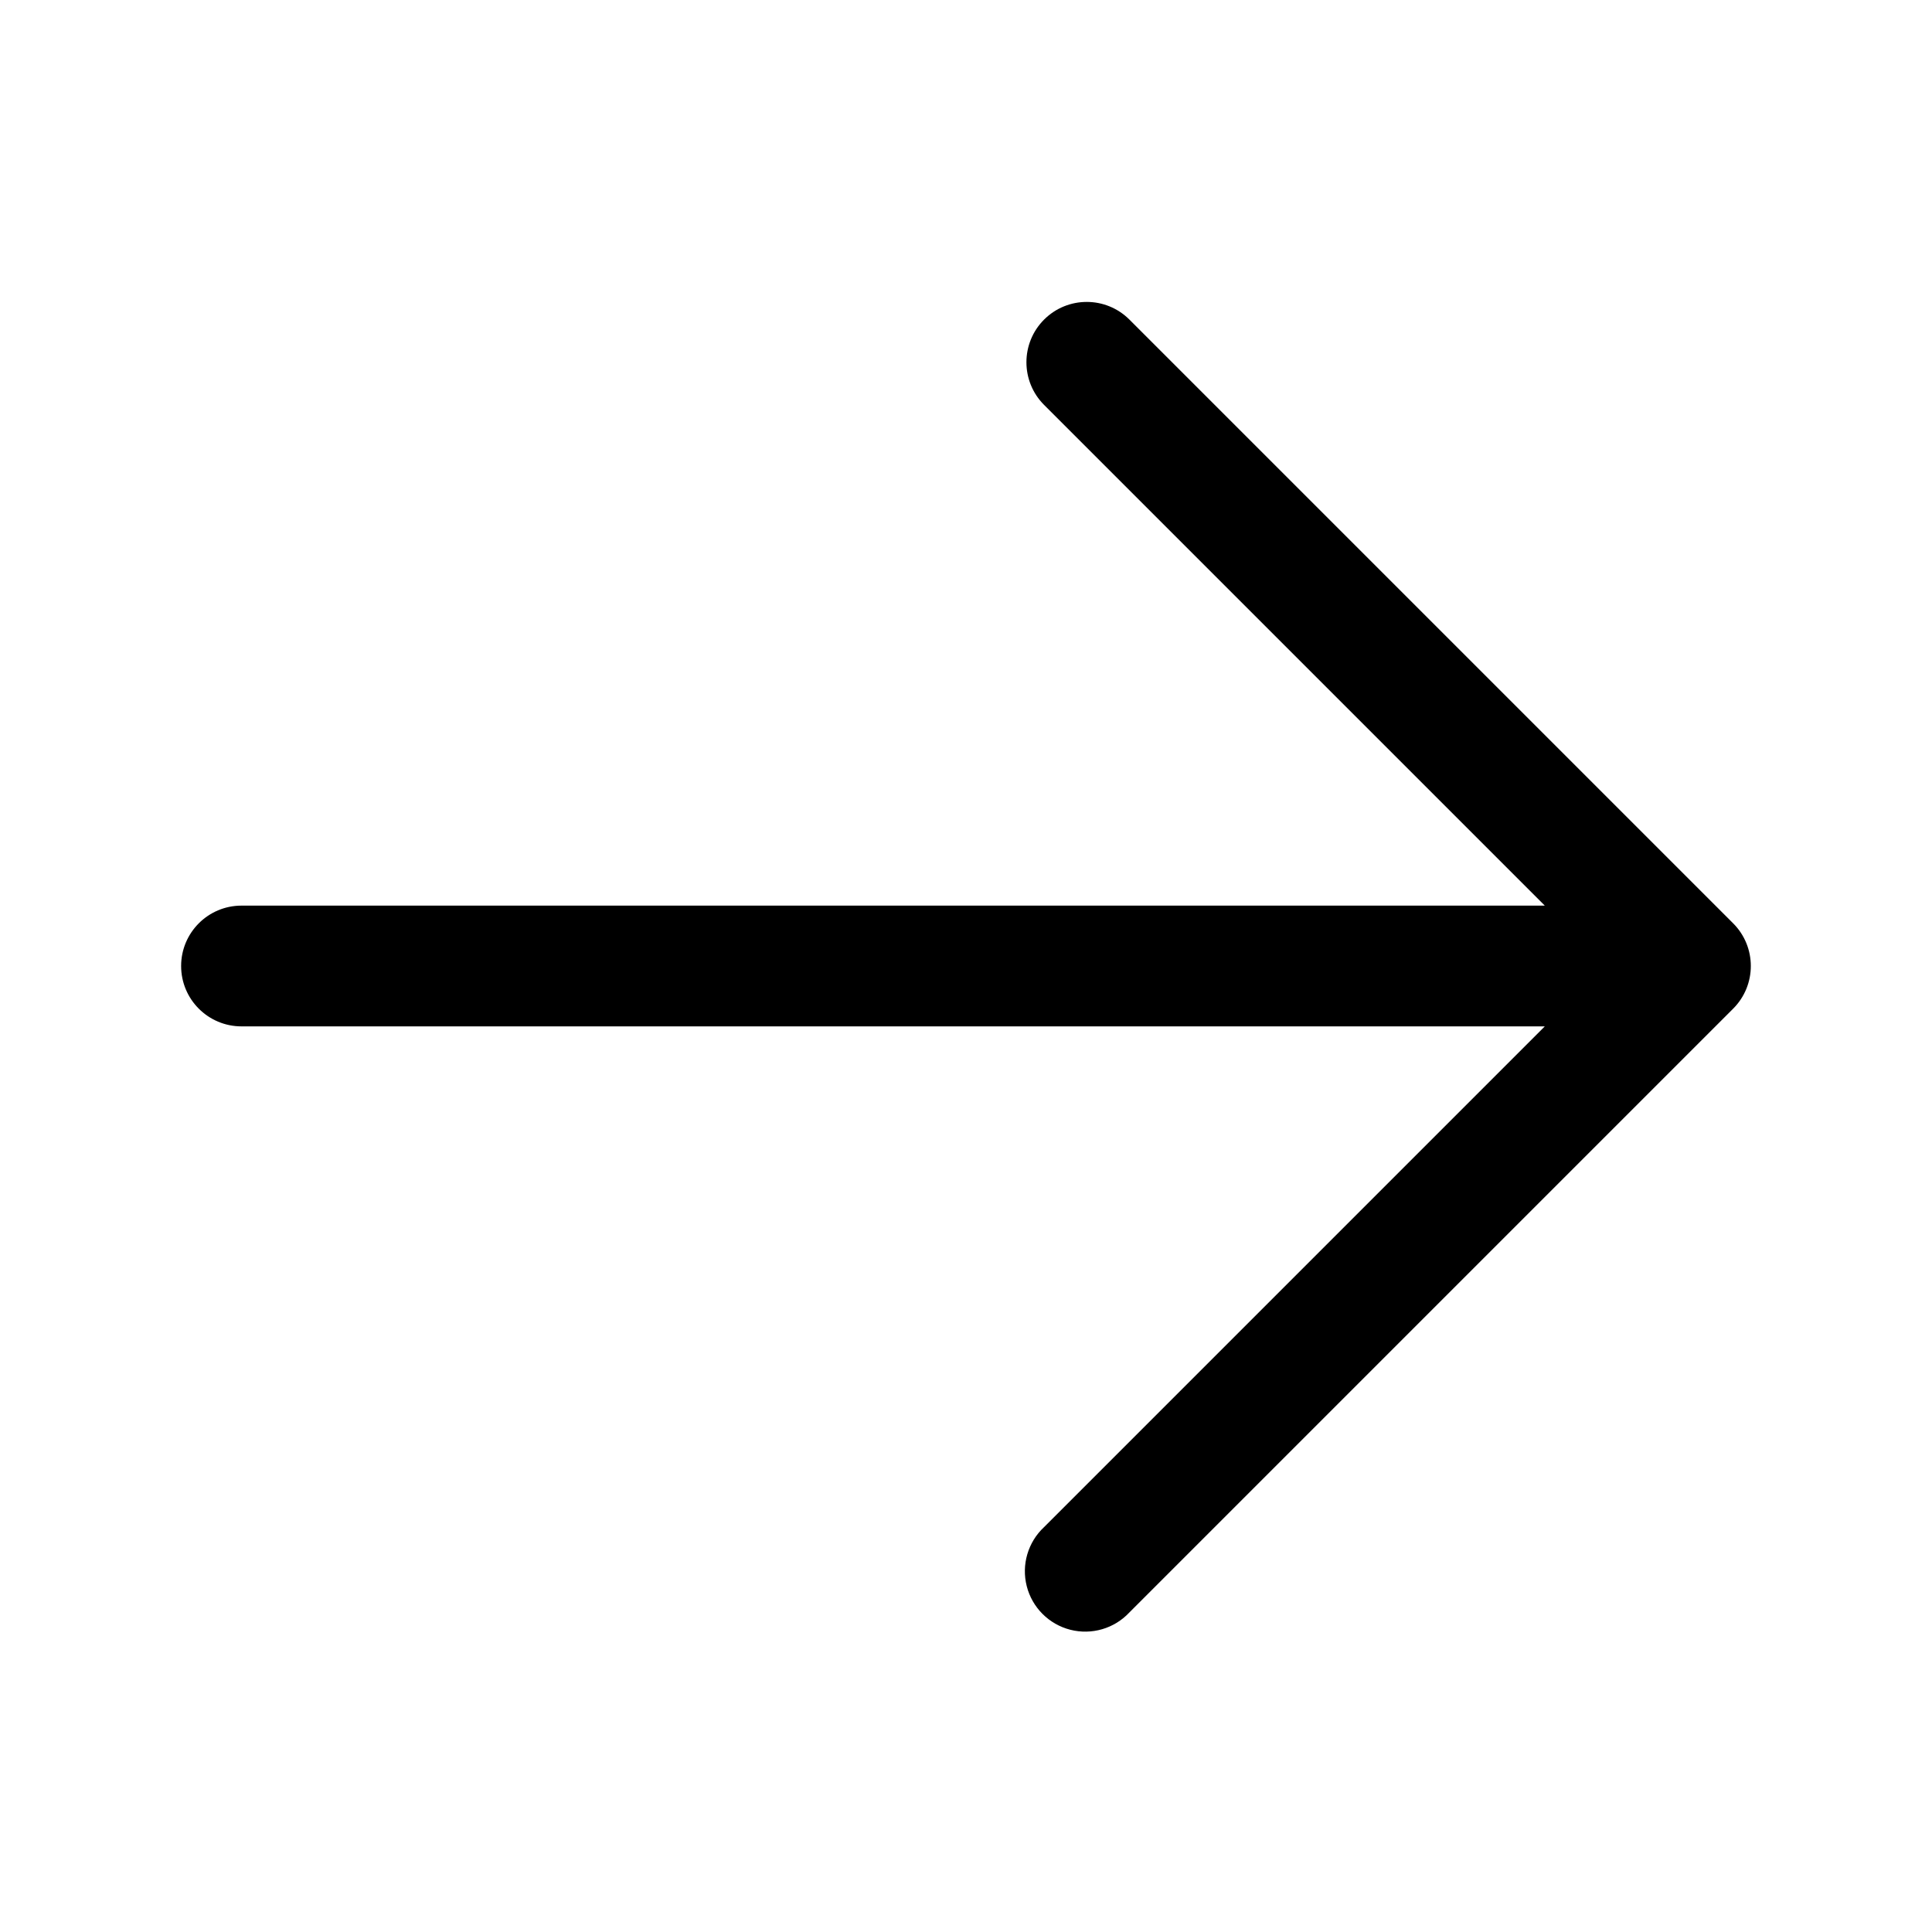
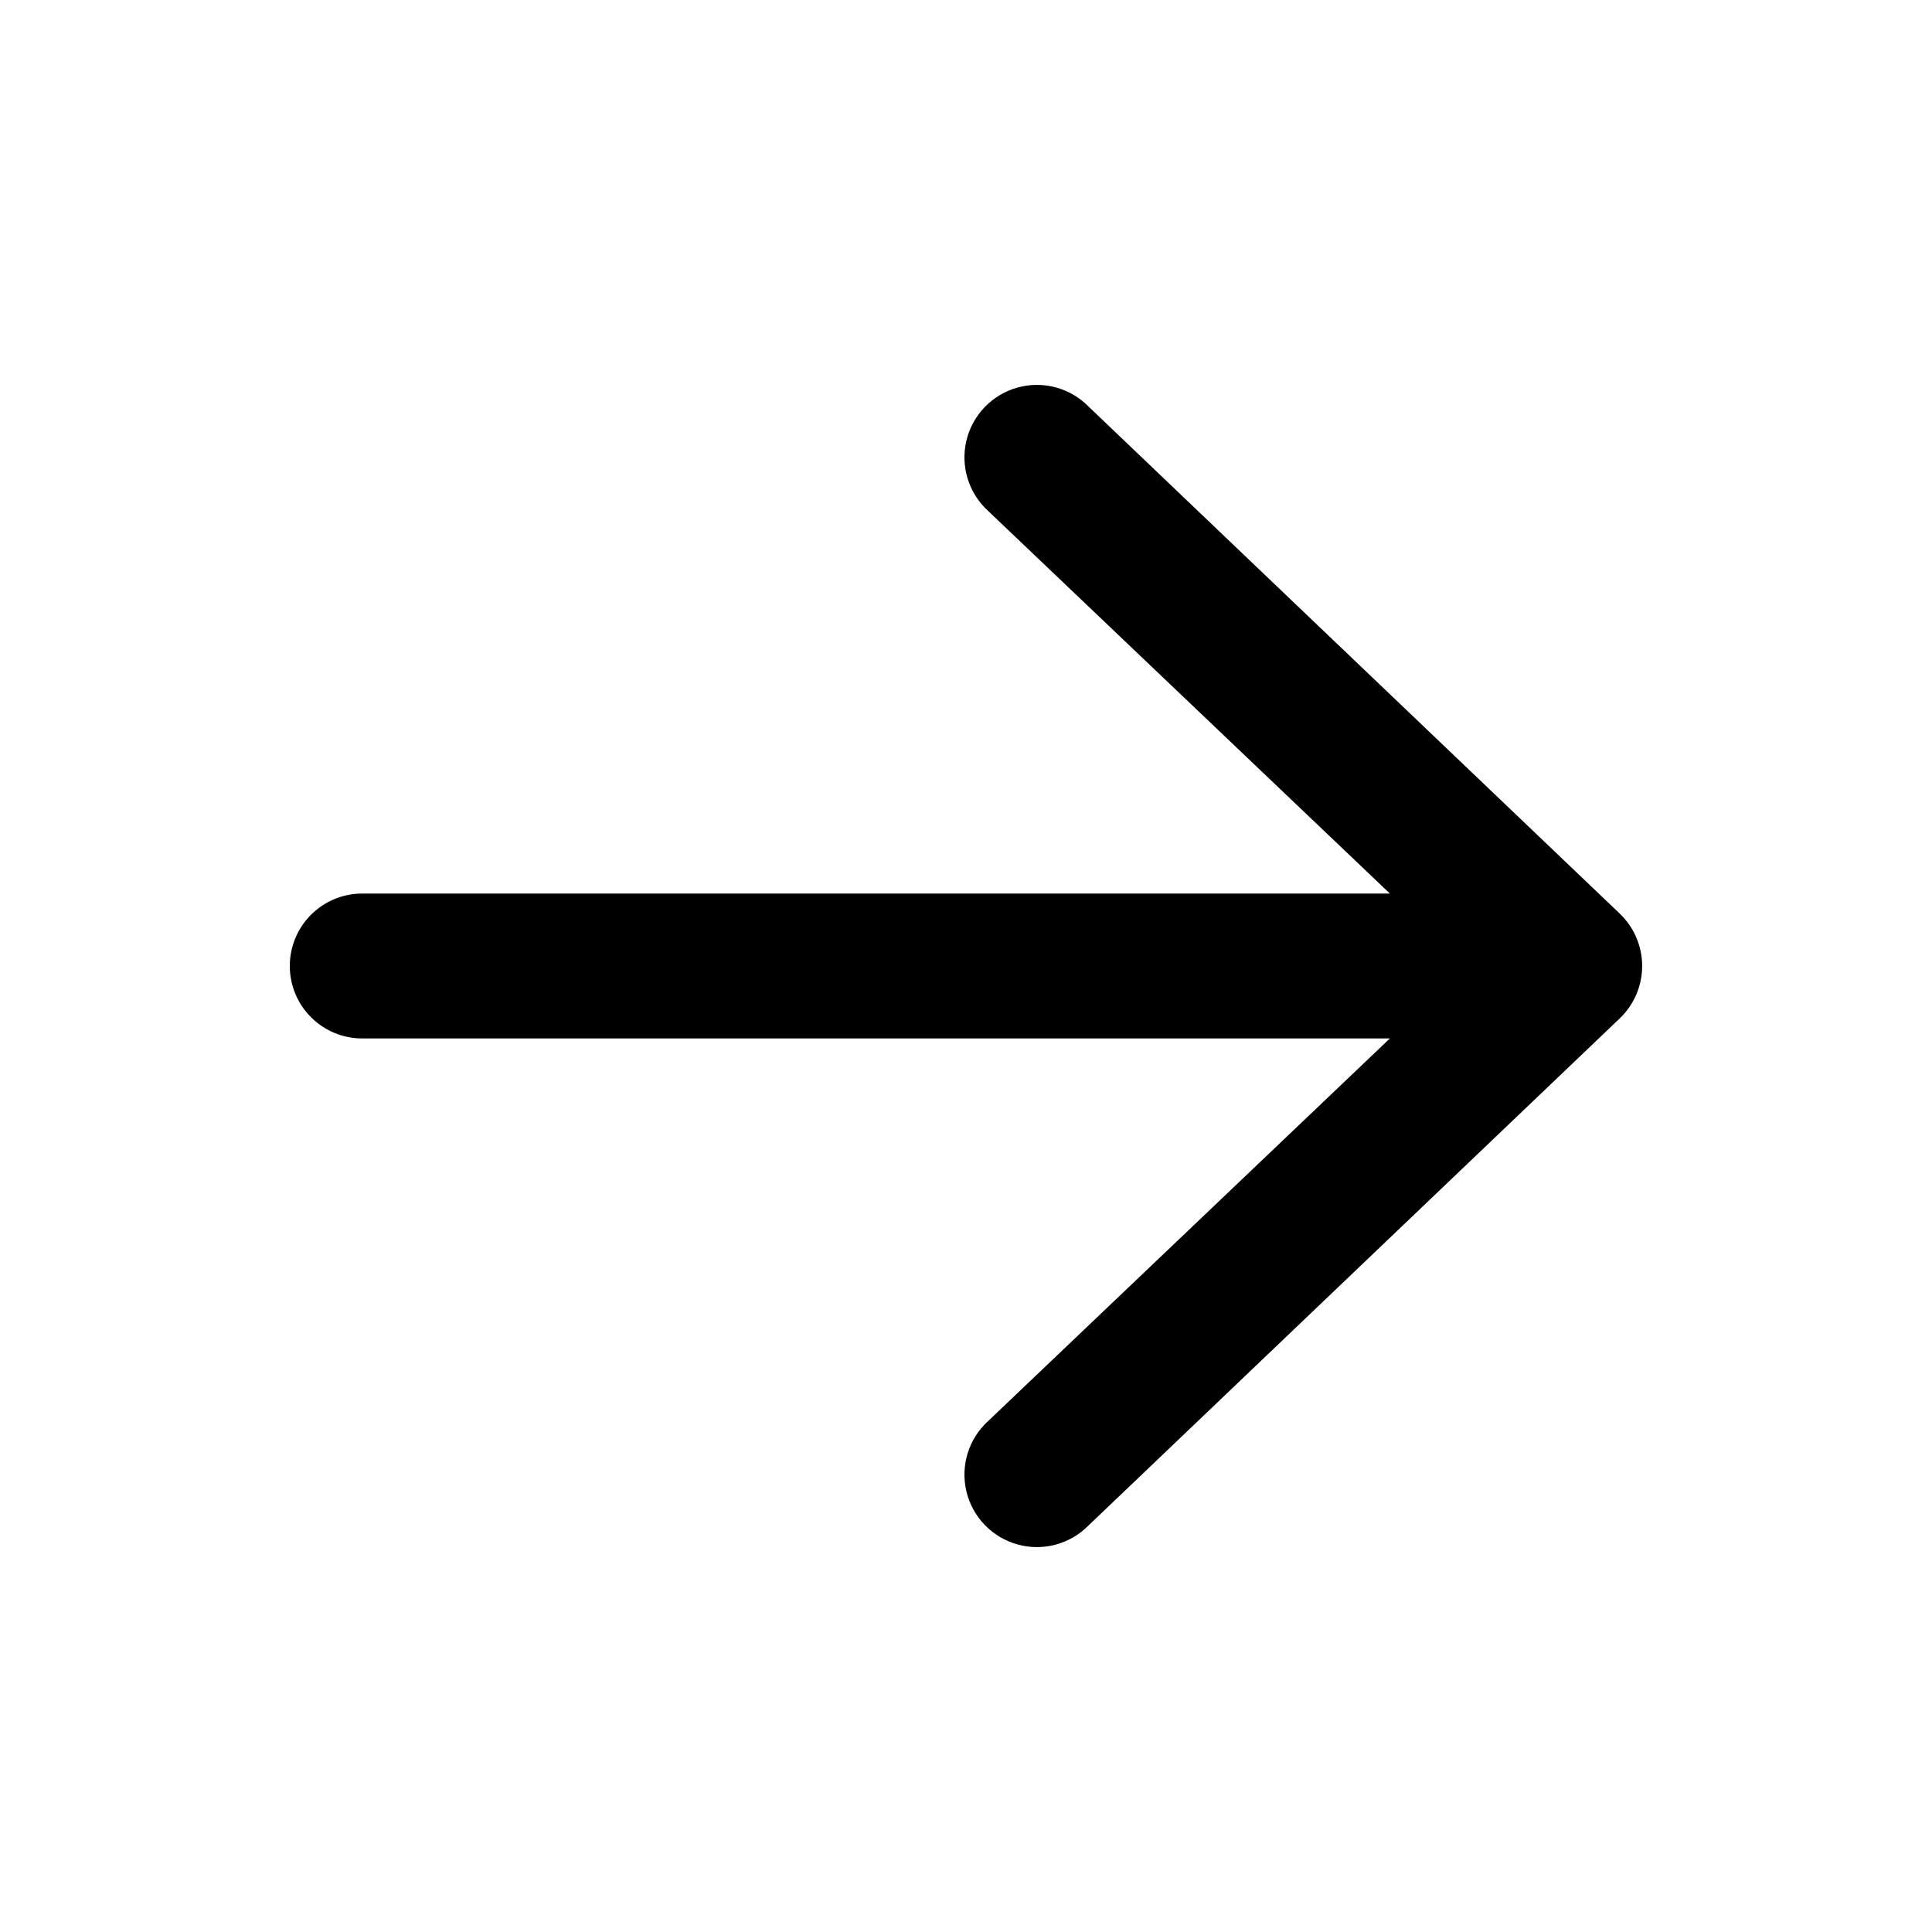
- <svg xmlns="http://www.w3.org/2000/svg" viewBox="0 0 24 24" fill="currentColor" class="w-6 h-6">
-   <path fill-rule="evenodd" d="M12.97 3.97a.75.75 0 011.06 0l7.5 7.5a.75.75 0 010 1.06l-7.5 7.5a.75.75 0 11-1.06-1.06l6.22-6.22H3a.75.75 0 010-1.5h16.19l-6.22-6.22a.75.75 0 010-1.06z" clip-rule="evenodd" />
+ <svg xmlns="http://www.w3.org/2000/svg" viewBox="0 0 20 20" fill="currentColor" class="w-5 h-5">
+   <path fill-rule="evenodd" d="M3 10a.75.75 0 01.75-.75h10.638L10.23 5.29a.75.75 0 111.04-1.08l5.5 5.25a.75.75 0 010 1.08l-5.5 5.25a.75.75 0 11-1.04-1.08l4.158-3.96H3.75A.75.75 0 013 10z" clip-rule="evenodd" />
</svg>
